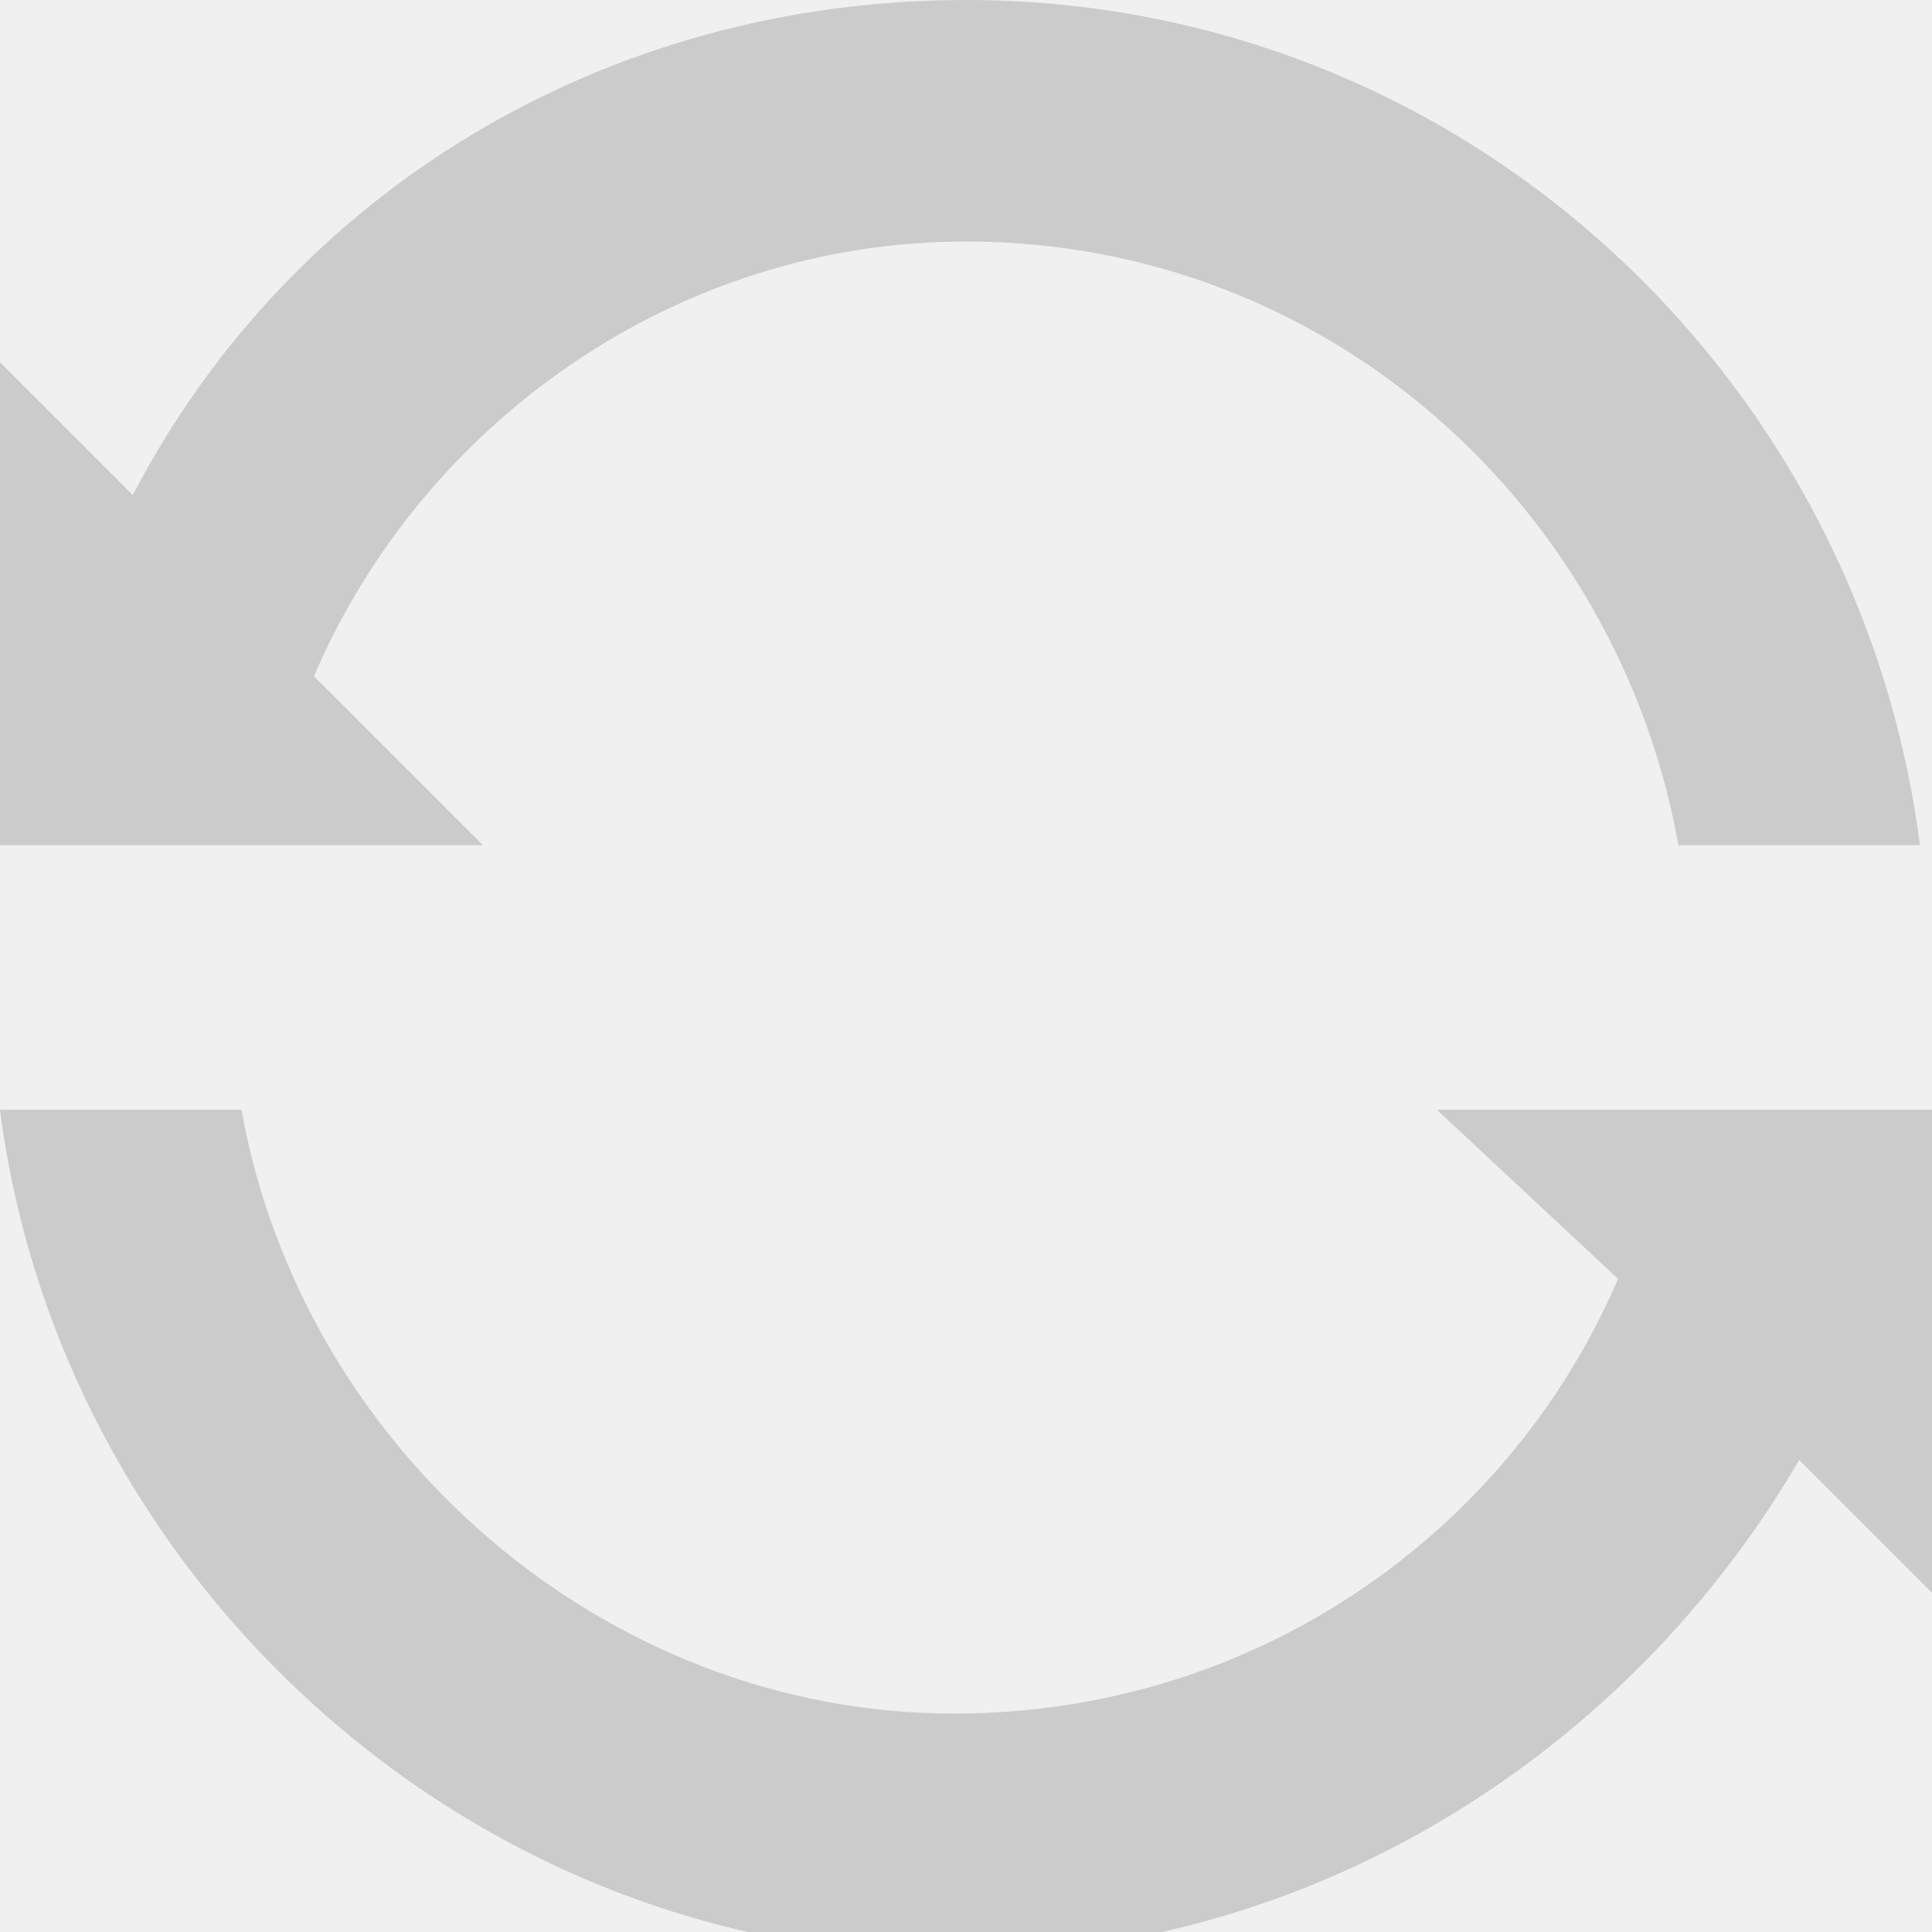
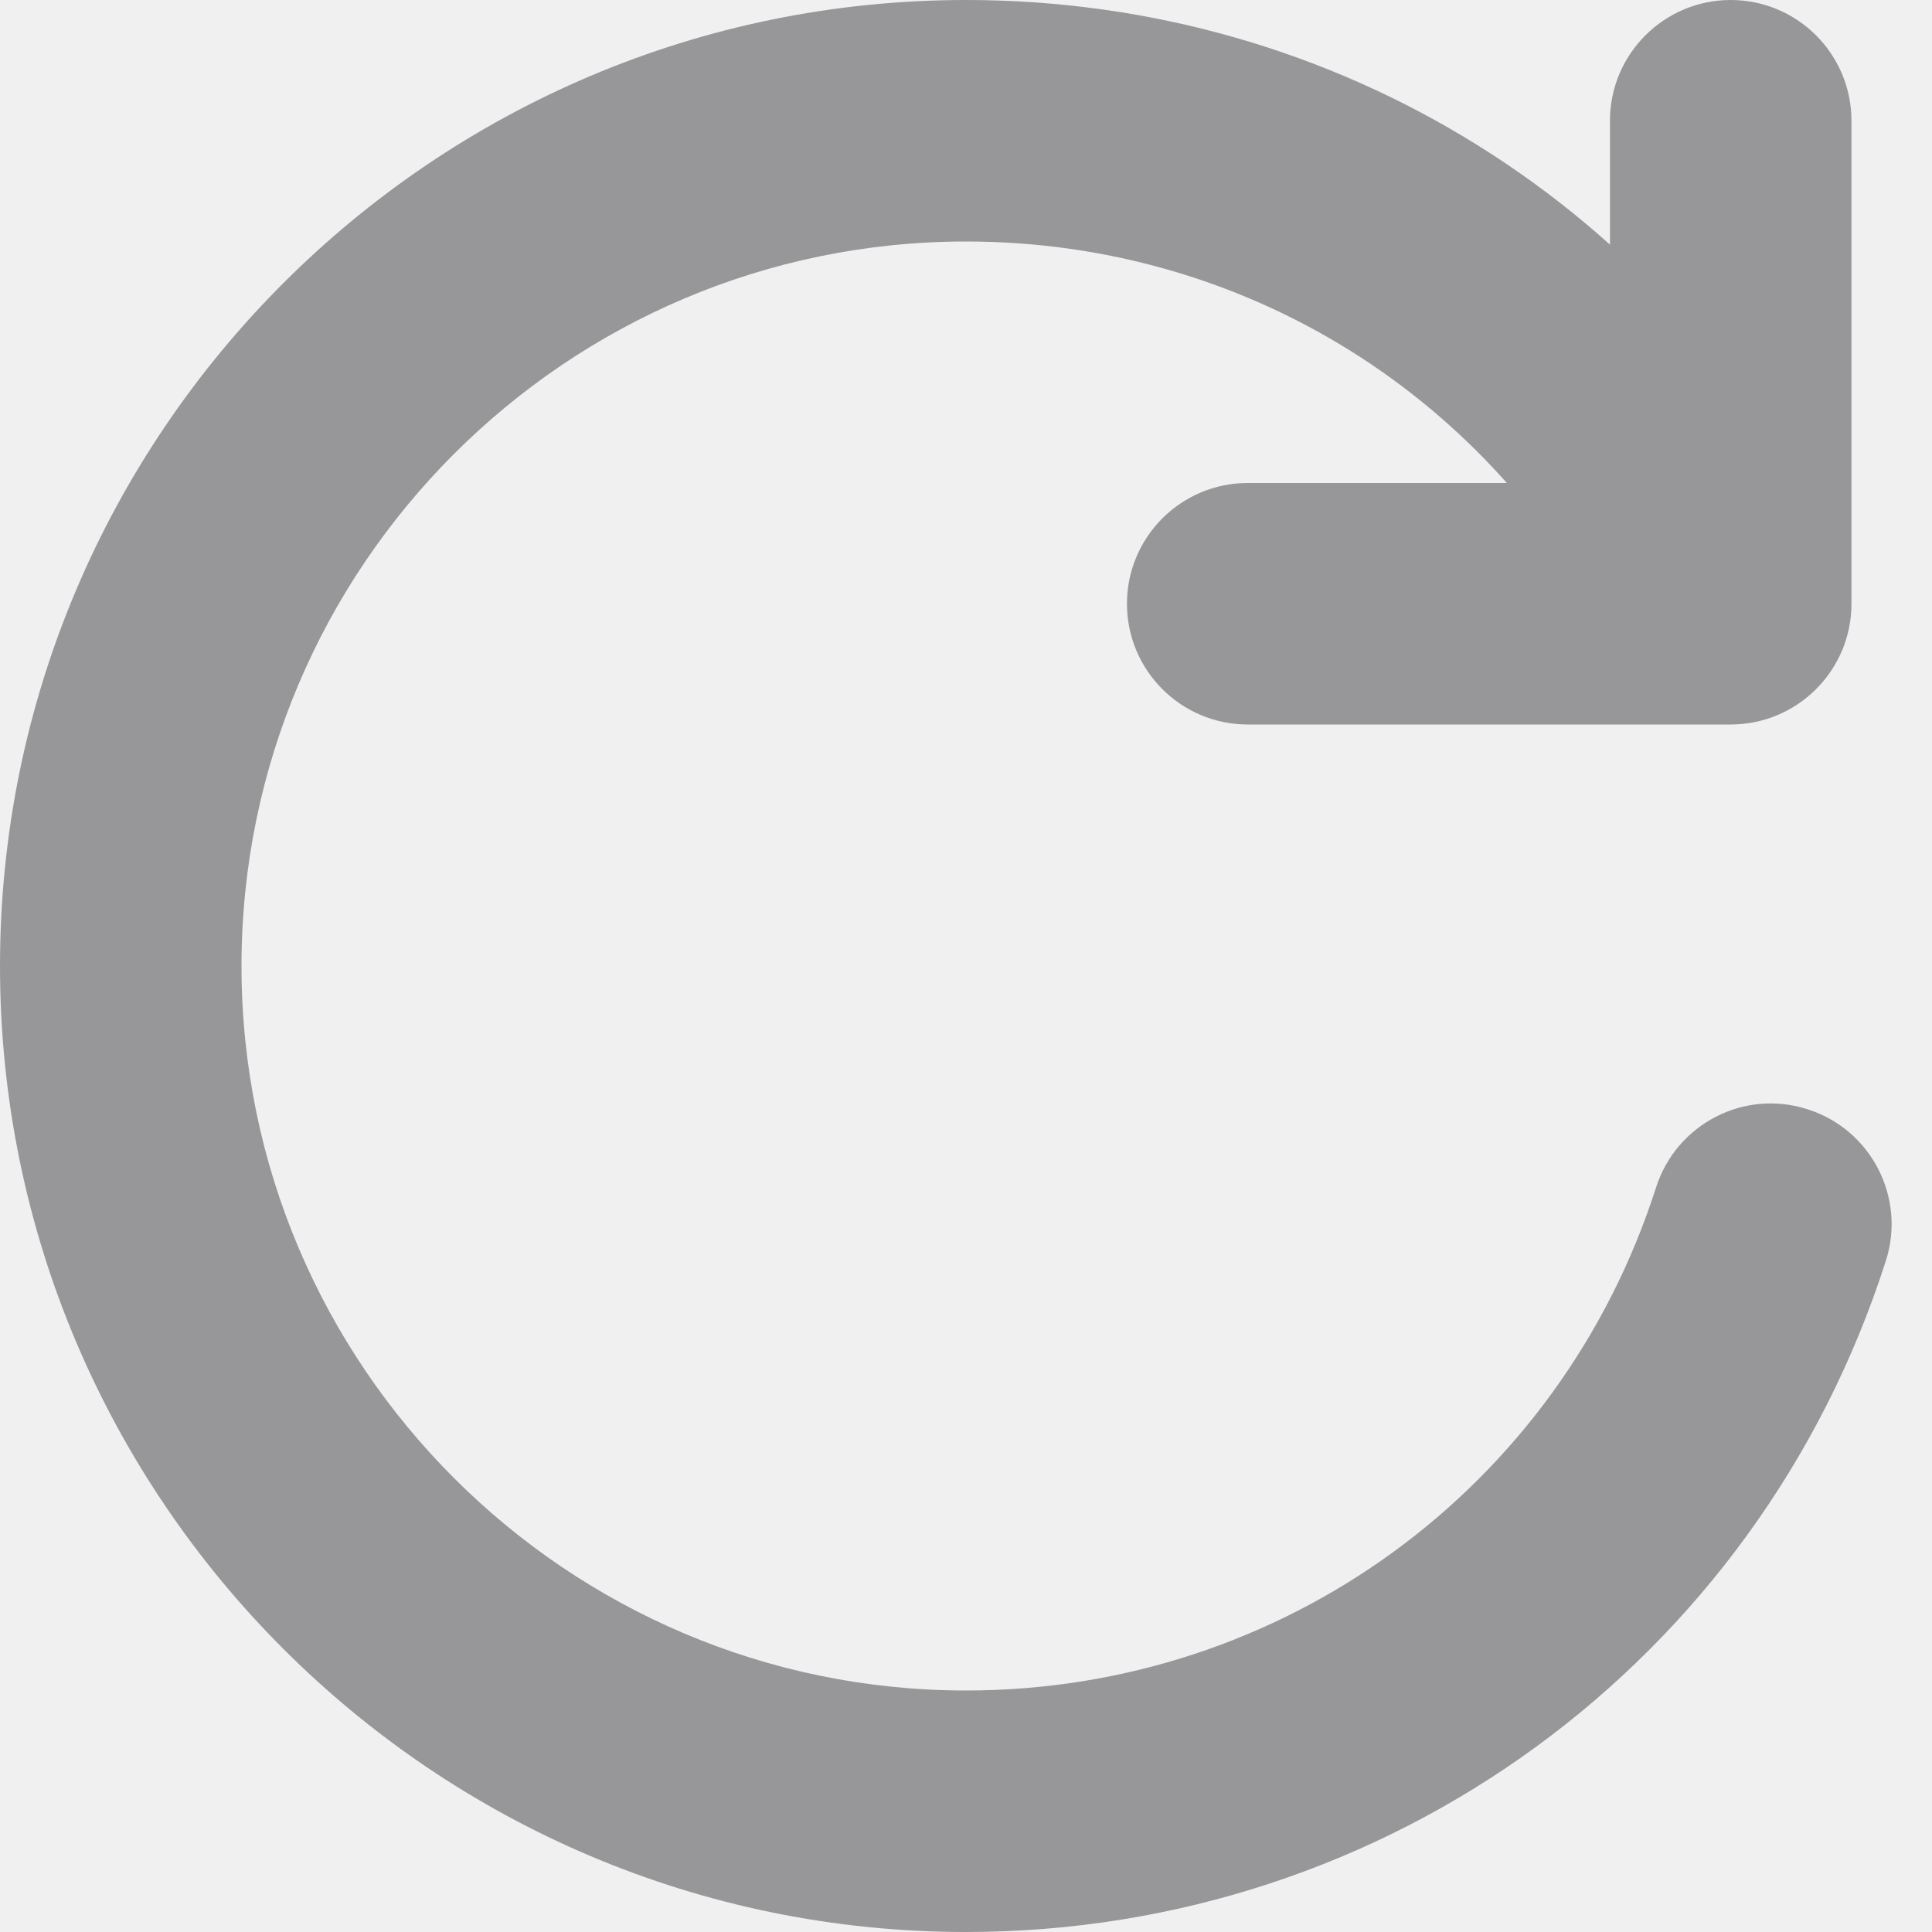
<svg xmlns="http://www.w3.org/2000/svg" width="16" height="16" viewBox="0 0 16 16" fill="none">
-   <g clip-path="url(#clip0_1595_11125)">
-     <path d="M2.6 5.6C3.5 3.5 5.6 2 8 2C11 2 13.4 4.2 13.9 7H15.9C15.4 3.1 12.1 0 8 0C5 0 2.4 1.6 1.1 4.1L0 3V7H4L2.6 5.6Z" fill="#CBCBCC" />
-     <path d="M16 9.191H11.9L13.4 10.591C12.5 12.691 10.4 14.191 7.9 14.191C5 14.191 2.5 11.991 2 9.191H0C0.5 13.091 3.9 16.191 7.9 16.191C10.9 16.191 13.5 14.491 14.9 12.091L16 13.191V9.191Z" fill="#CBCBCC" />
+   <g clip-path="url(#clip0_83_3021)">
+     <path d="M8 16C3.588 16 0 12.412 0 8C0 3.588 3.588 0 8 0C11.08 0 13.833 1.719 15.189 4.485C15.432 4.981 15.227 5.58 14.731 5.823C14.232 6.065 13.636 5.859 13.392 5.364C12.376 3.288 10.309 2 8 2C4.692 2 2 4.692 2 8C2 11.308 4.692 14 8 14C10.62 14 12.916 12.327 13.715 9.833C13.883 9.309 14.444 9.016 14.971 9.187C15.497 9.355 15.787 9.919 15.617 10.444C14.552 13.767 11.492 16 8 16Z" fill="#97979A" />
+     <path d="M14.333 6H10.333C9.781 6 9.333 5.552 9.333 5C9.333 4.448 9.781 4 10.333 4H13.333V1C13.333 0.448 13.781 0 14.333 0C14.885 0 15.333 0.448 15.333 1V5C15.333 5.552 14.885 6 14.333 6Z" fill="#97979A" />
  </g>
  <defs>
-     <clipPath id="clip0_1595_11125">
+     <clipPath id="clip0_83_3021">
      <rect width="16" height="16" fill="white" />
    </clipPath>
  </defs>
</svg>
